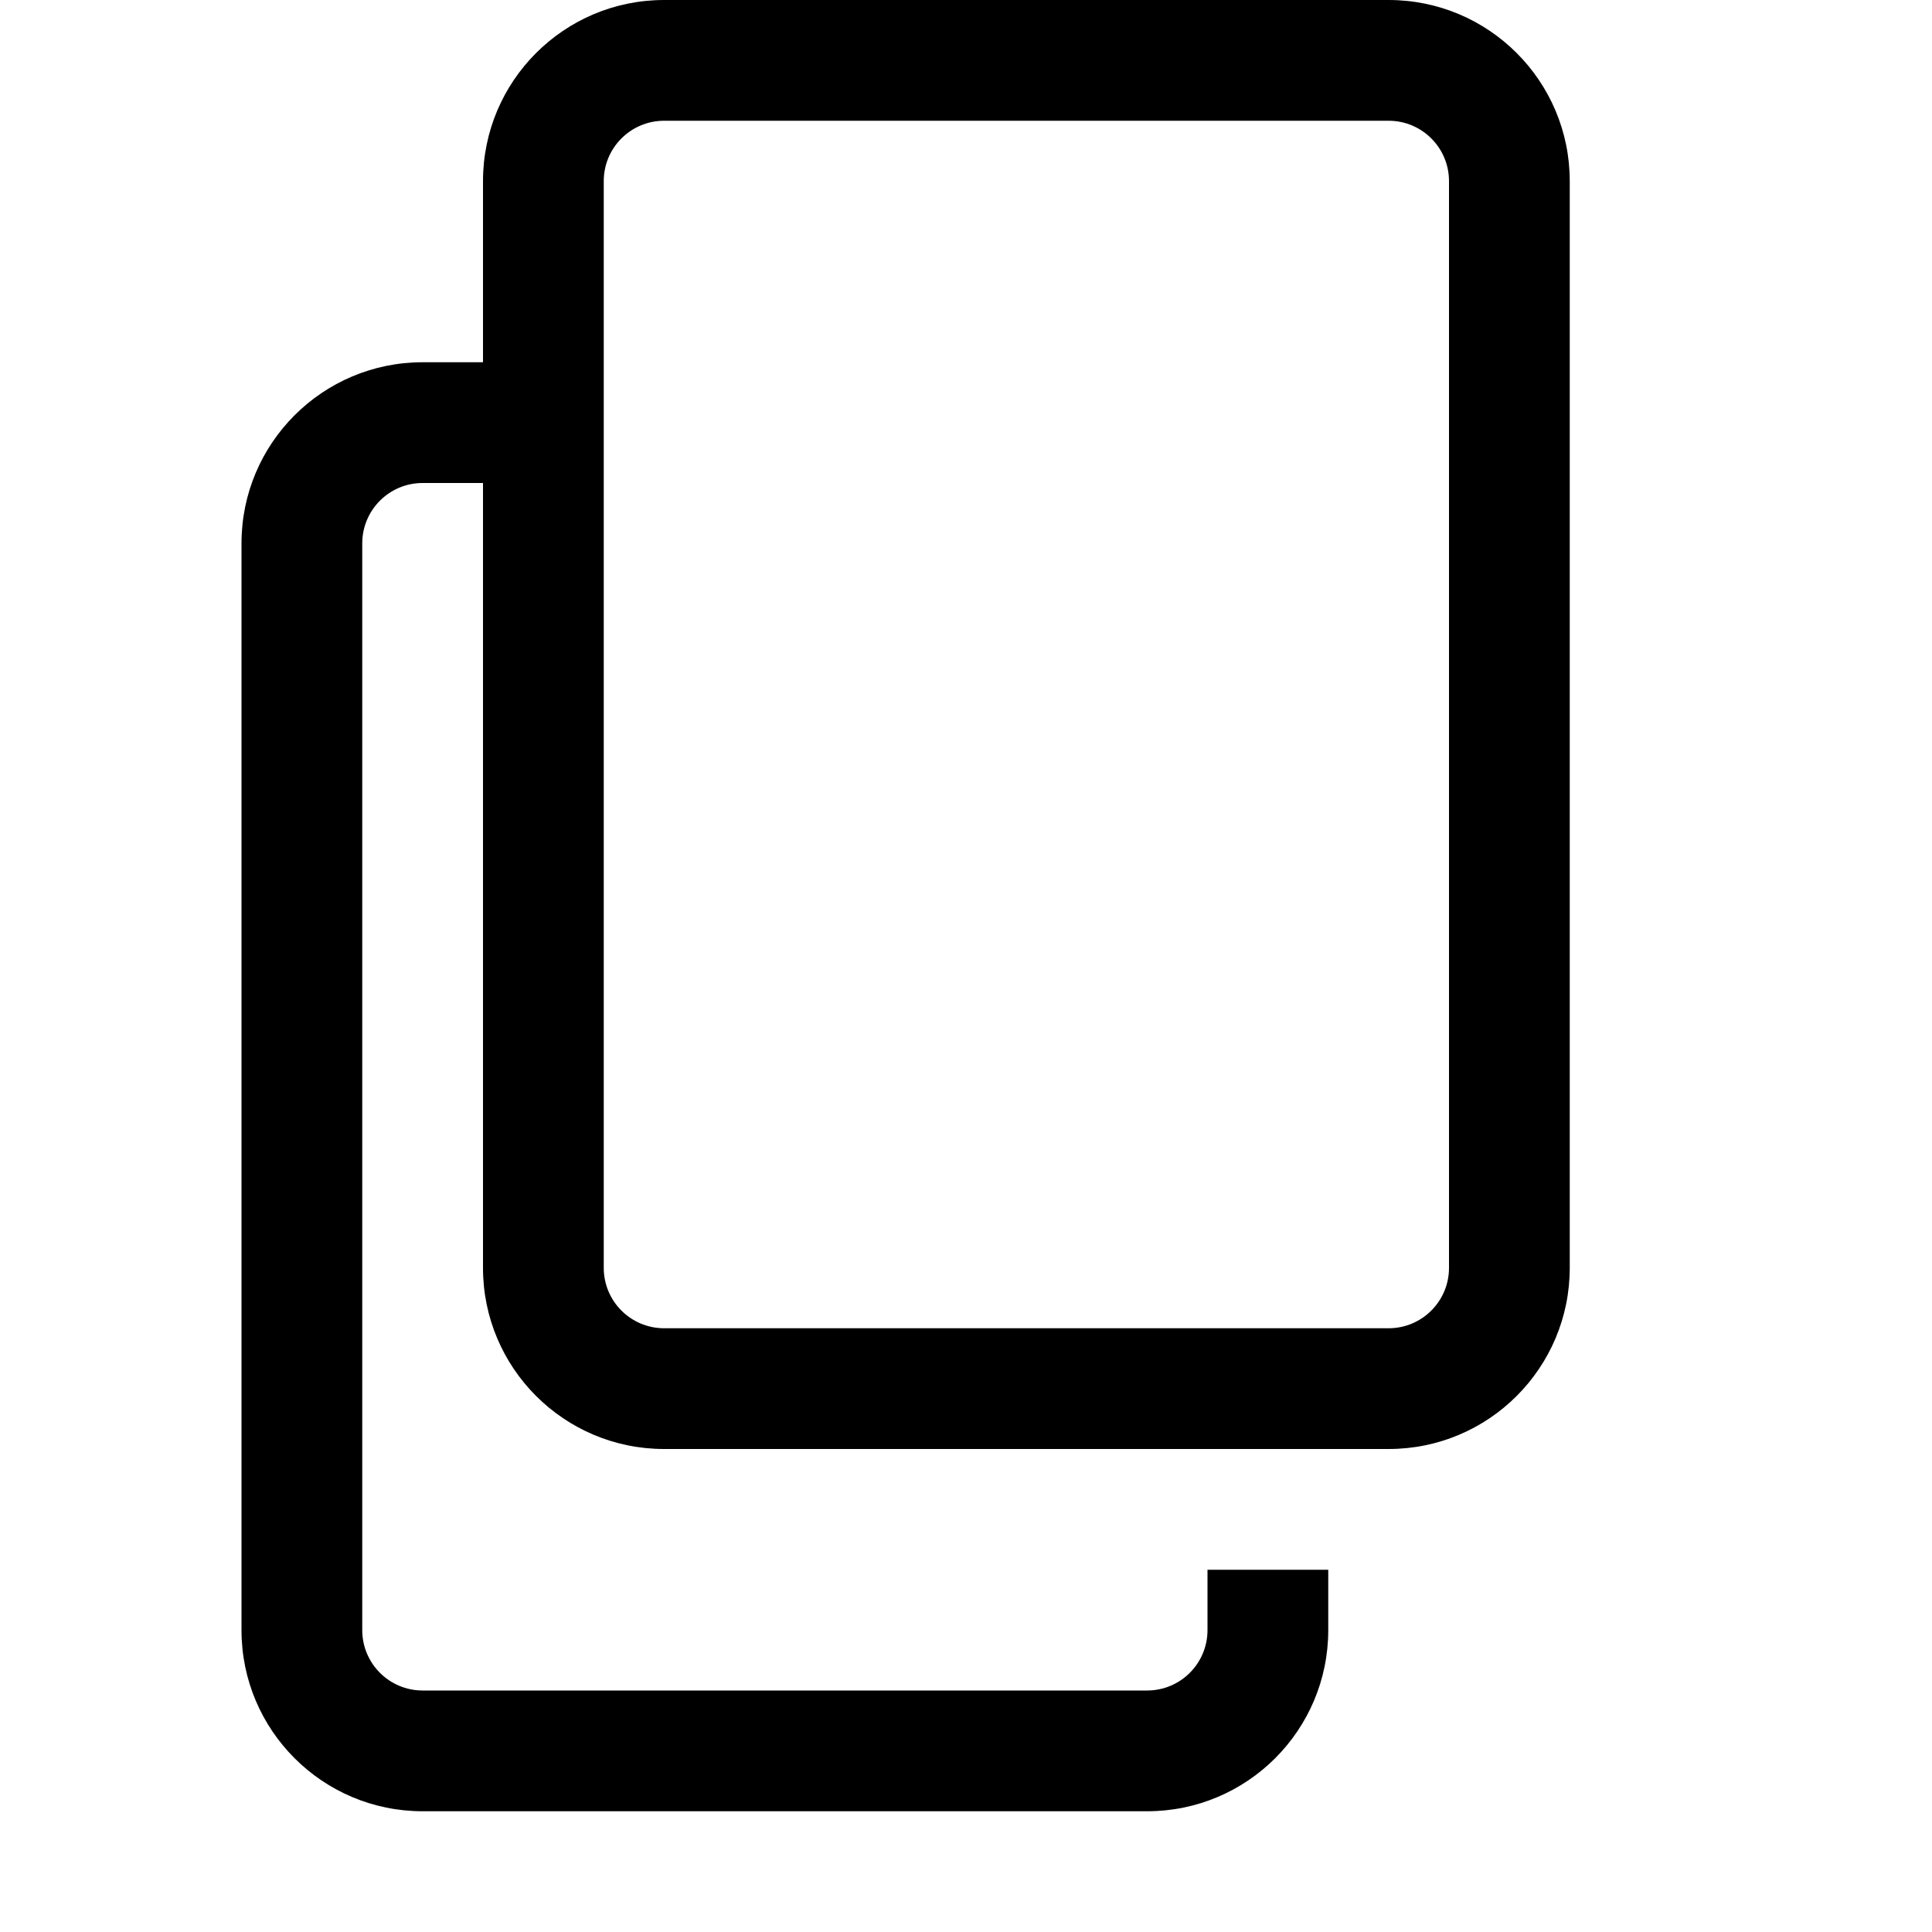
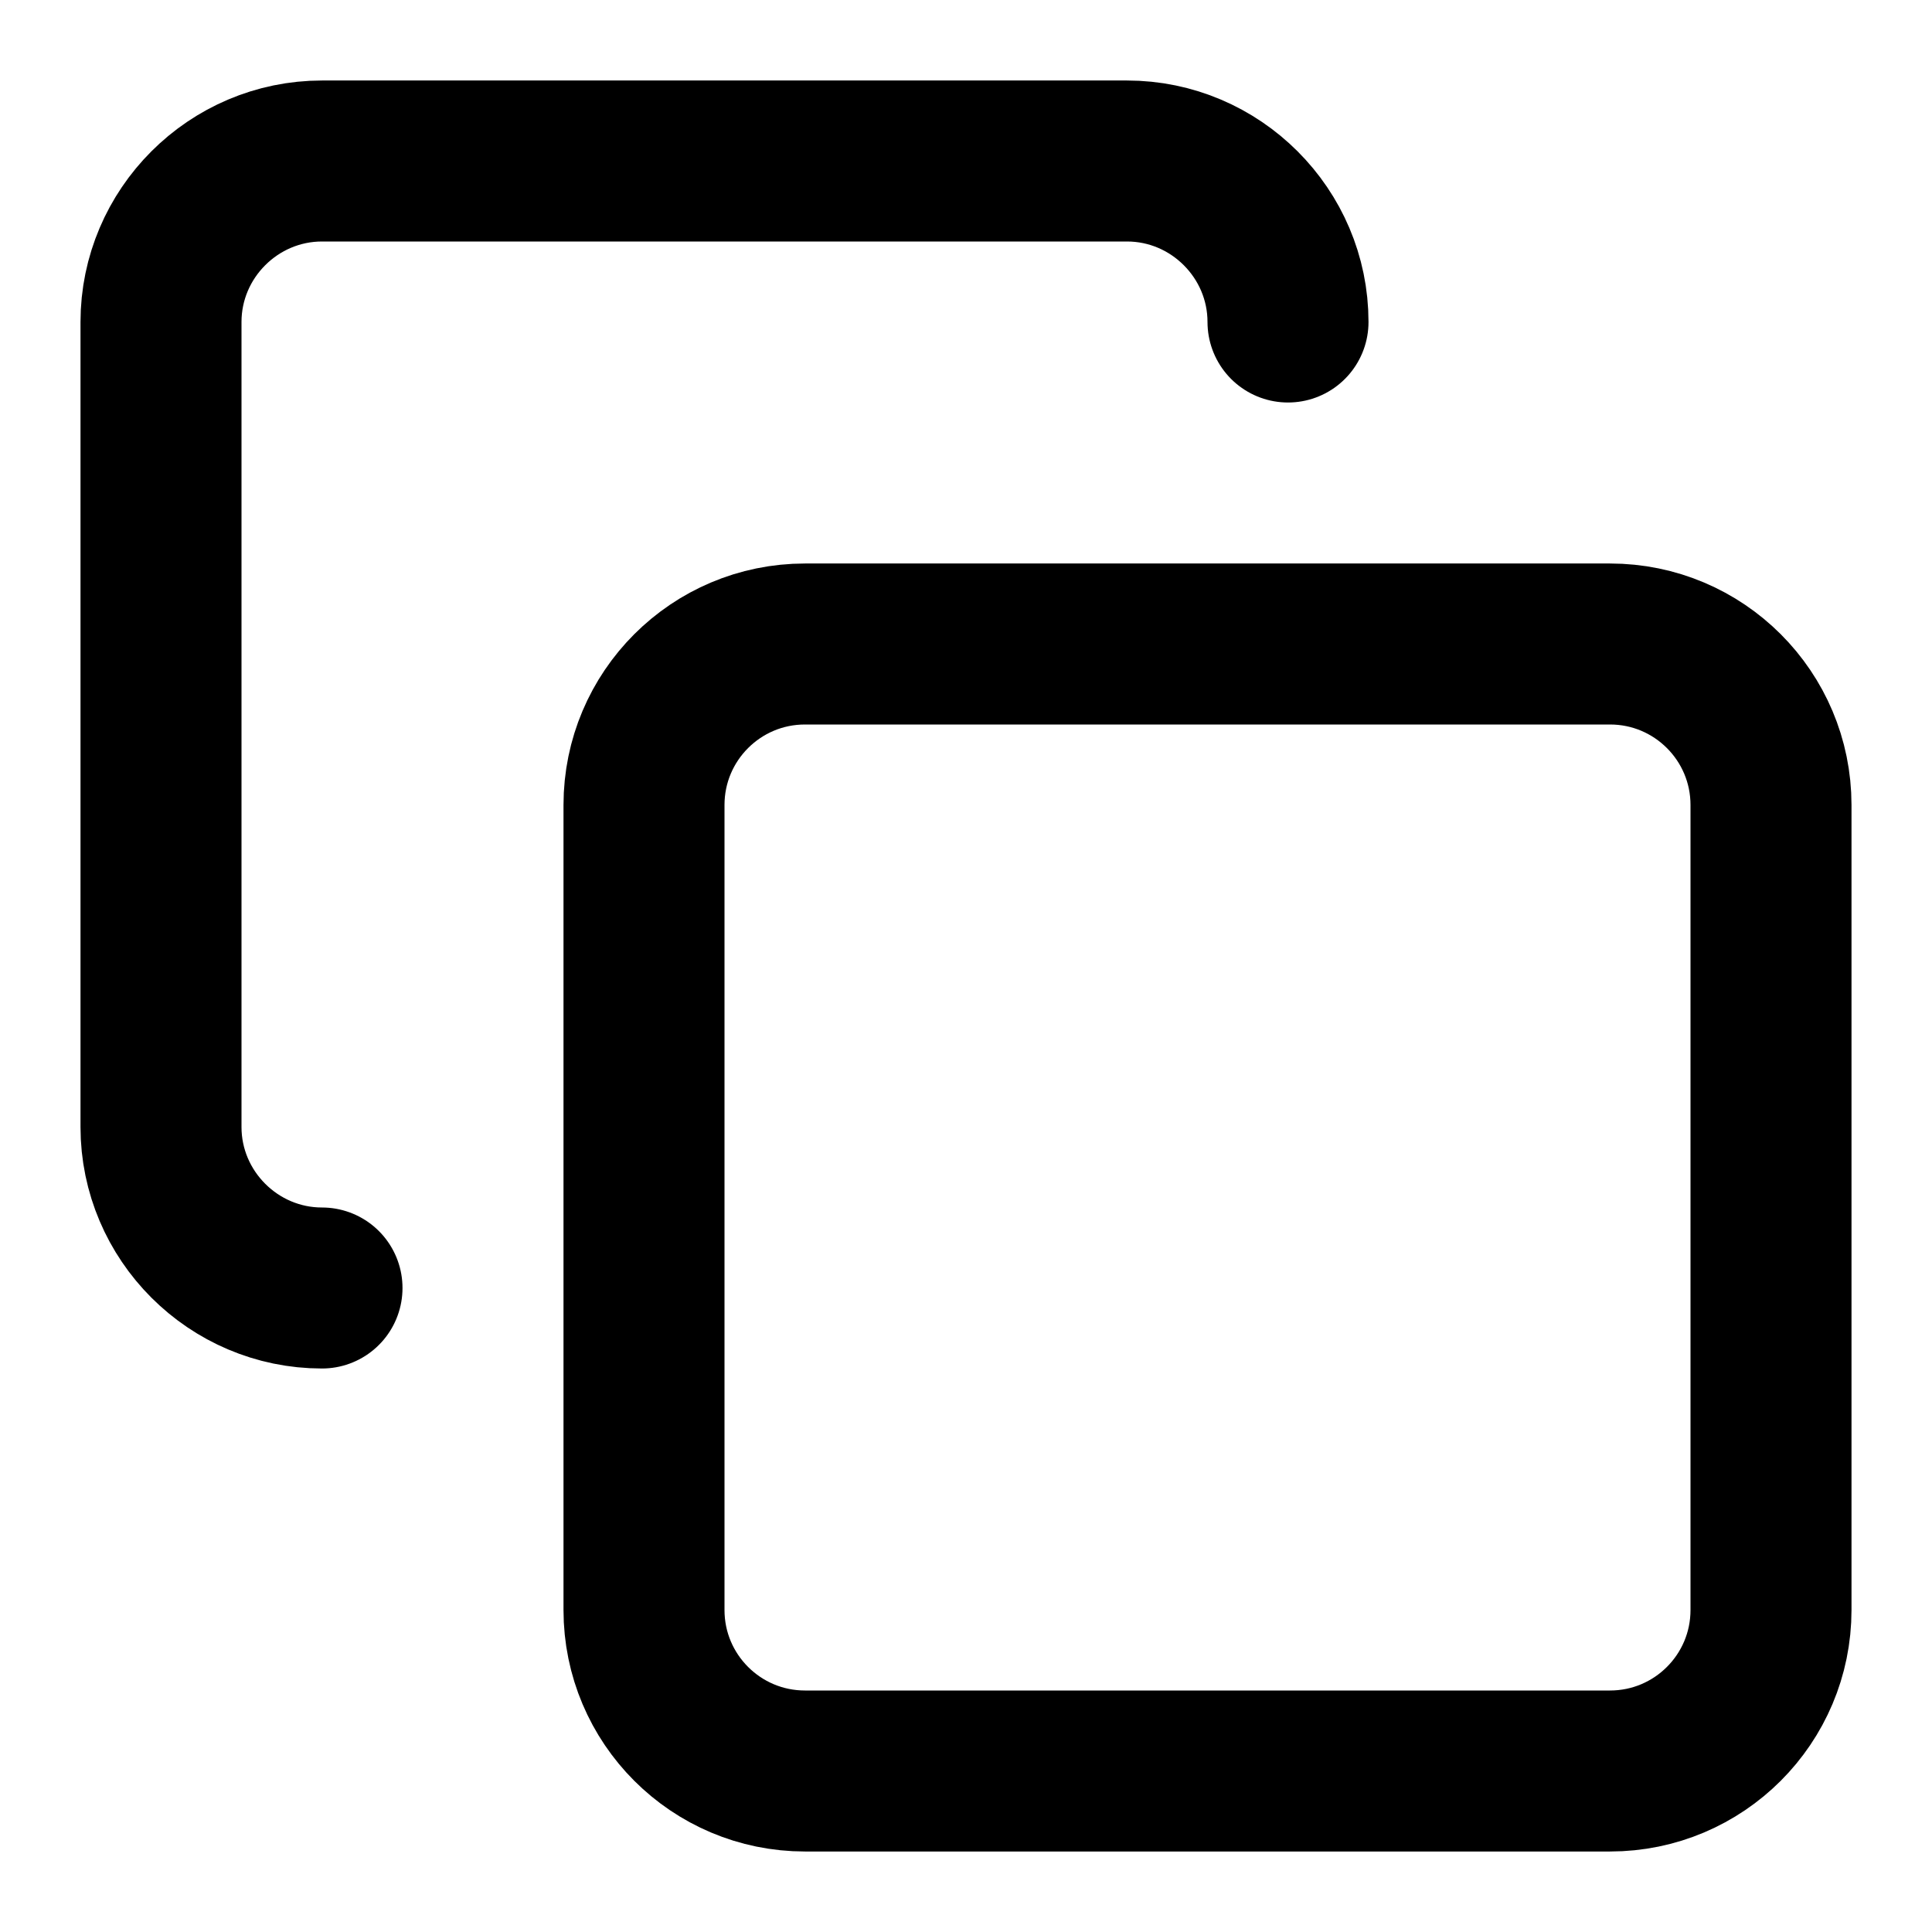
- <svg xmlns="http://www.w3.org/2000/svg" viewBox="0 0 16 16" width="12" height="12" fill="currentColor">
-   <path d="M4 1.5A1.5 1.5 0 0 1 5.5 0h6A1.5 1.5 0 0 1 13 1.5v9a1.5 1.5 0 0 1-1.5 1.5h-6A1.5 1.5 0 0 1 4 10.5v-9zM5.5 1a.5.5 0 0 0-.5.5v9a.5.5 0 0 0 .5.5h6a.5.5 0 0 0 .5-.5v-9a.5.5 0 0 0-.5-.5h-6z" />
-   <path d="M2 4.5V13.5A1.5 1.5 0 0 0 3.5 15h6a1.5 1.5 0 0 0 1.5-1.5v-.5h-1v.5a.5.5 0 0 1-.5.5h-6a.5.5 0 0 1-.5-.5V4.5A.5.5 0 0 1 3.5 4H4V3h-.5A1.5 1.5 0 0 0 2 4.5z" />
+ <svg xmlns="http://www.w3.org/2000/svg" width="12" height="12" viewBox="0 0 24 24" fill="none" stroke="currentColor" stroke-width="2" stroke-linecap="round" stroke-linejoin="round">
+   <rect width="14" height="14" x="8" y="8" rx="2" ry="2" />
+   <path d="M4 16c-1.1 0-2-.9-2-2V4c0-1.1.9-2 2-2h10c1.1 0 2 .9 2 2" />
</svg>
